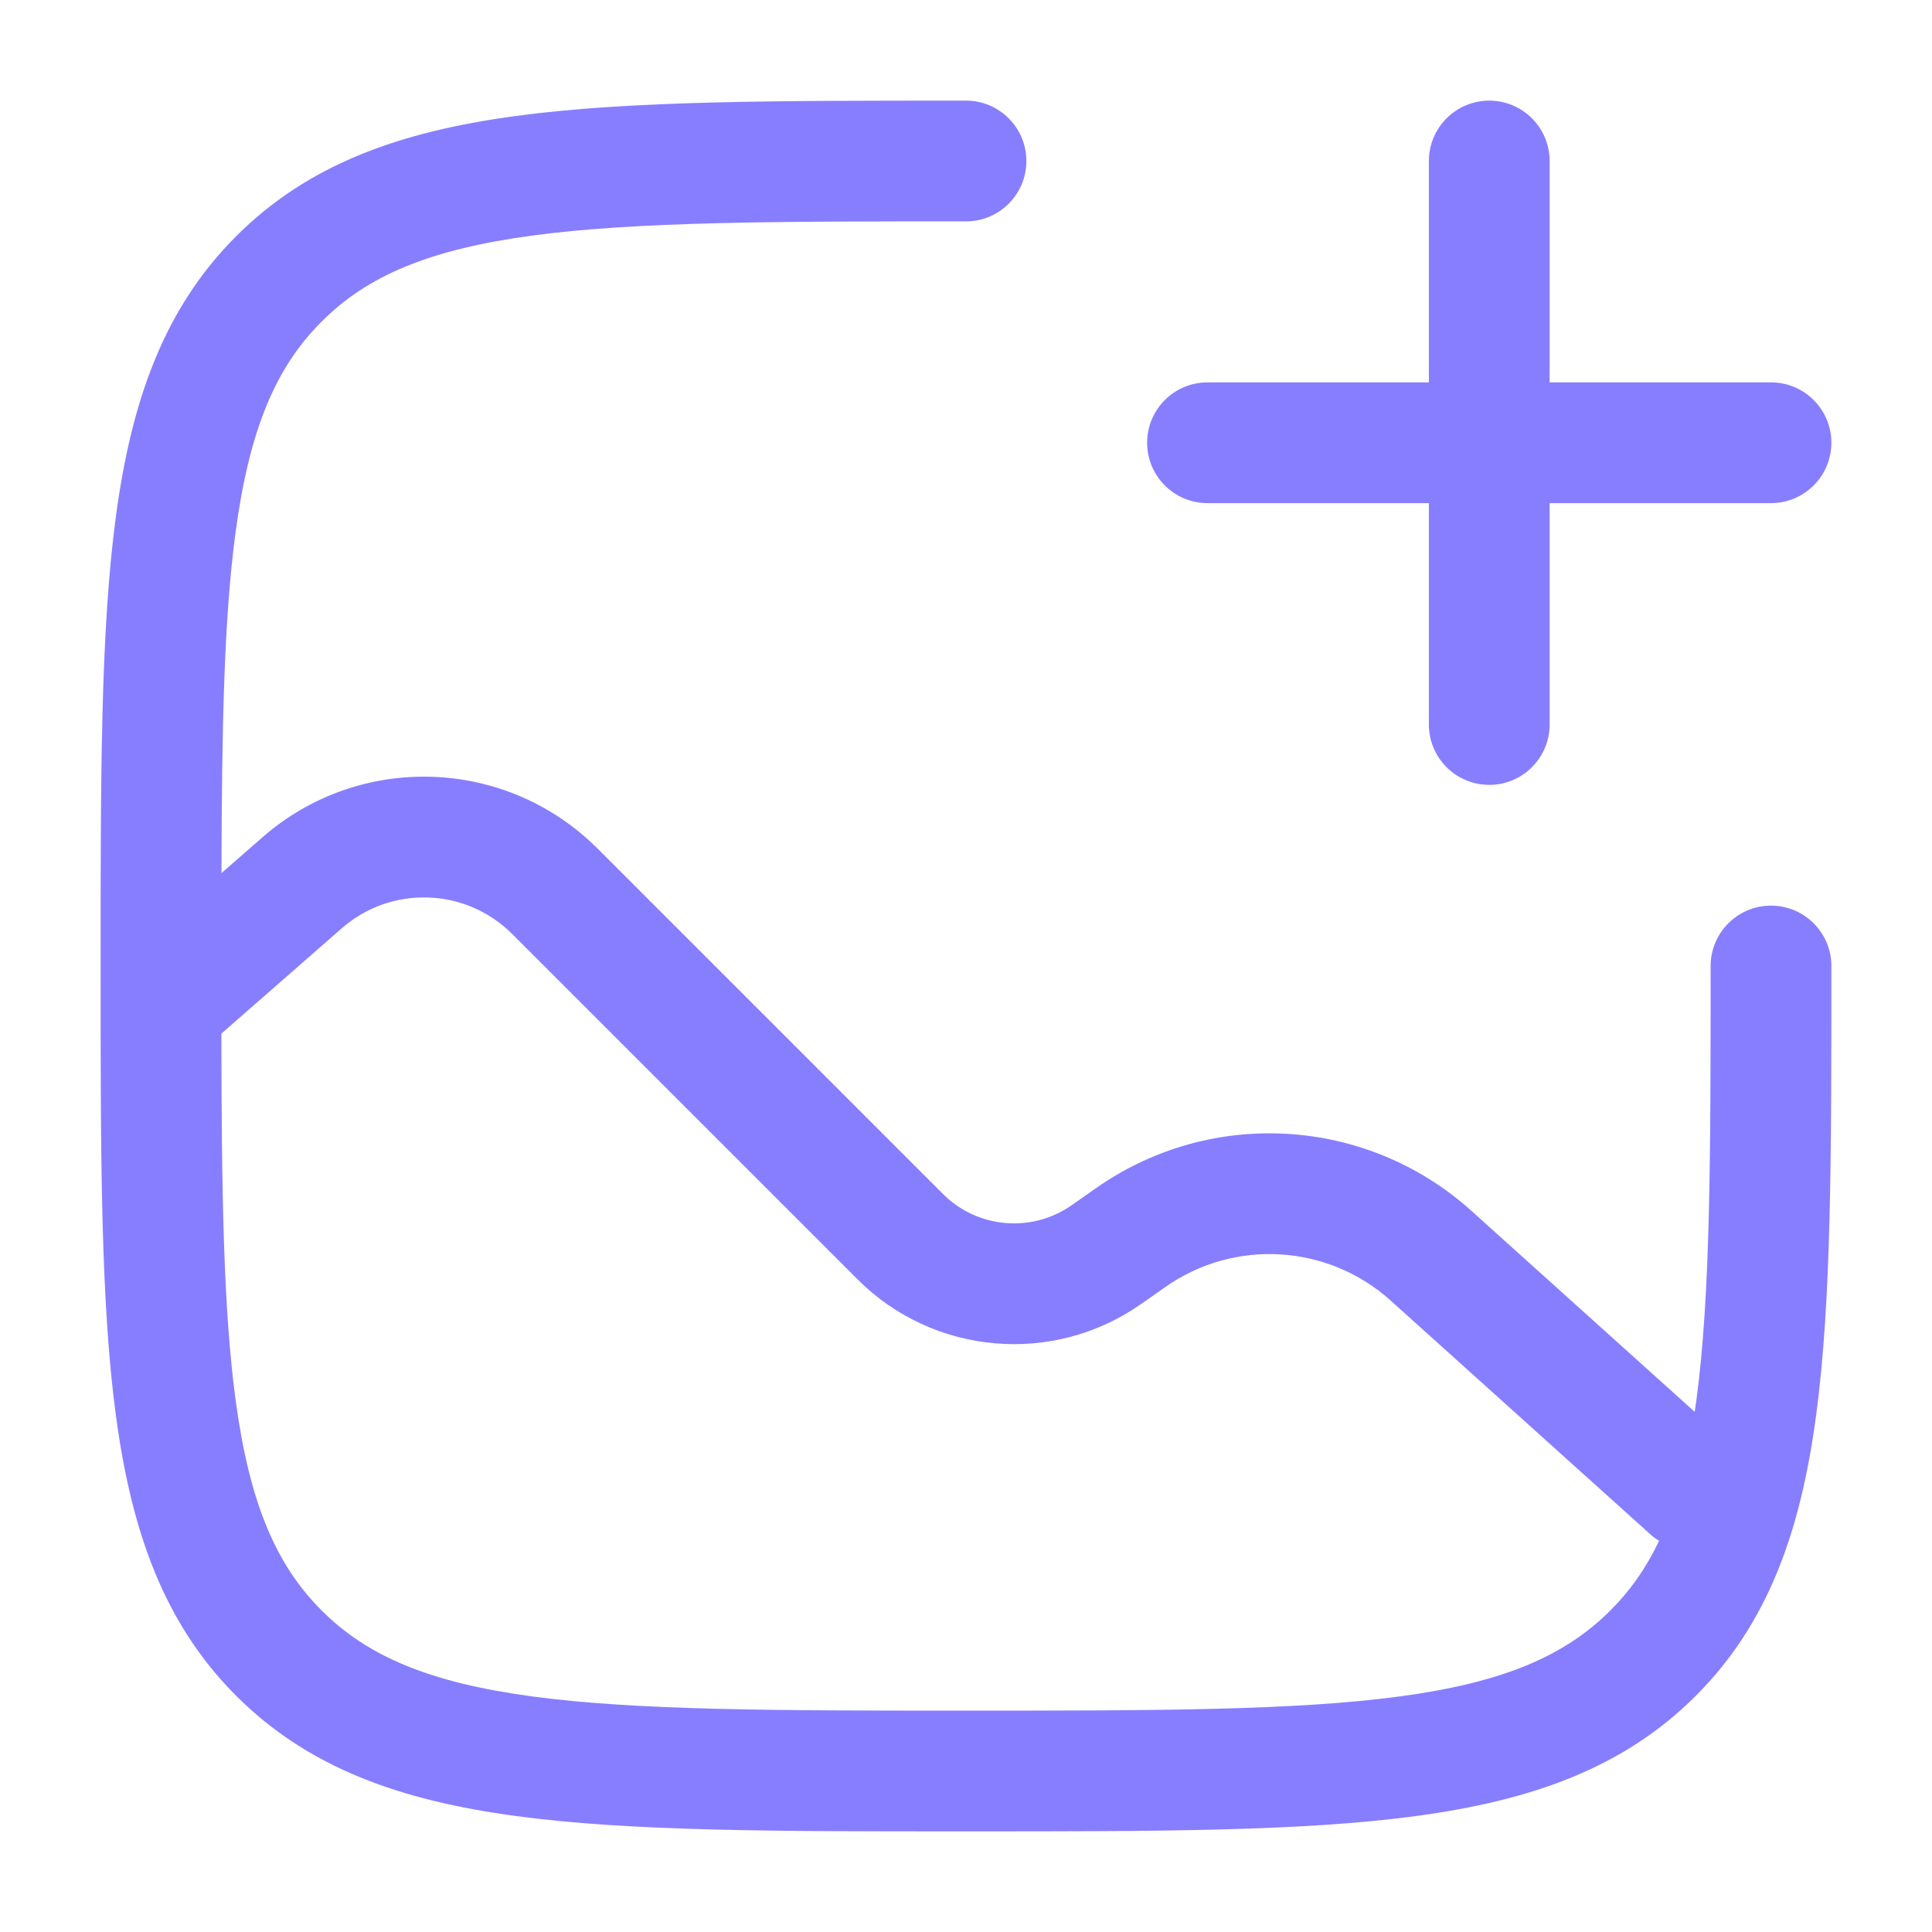
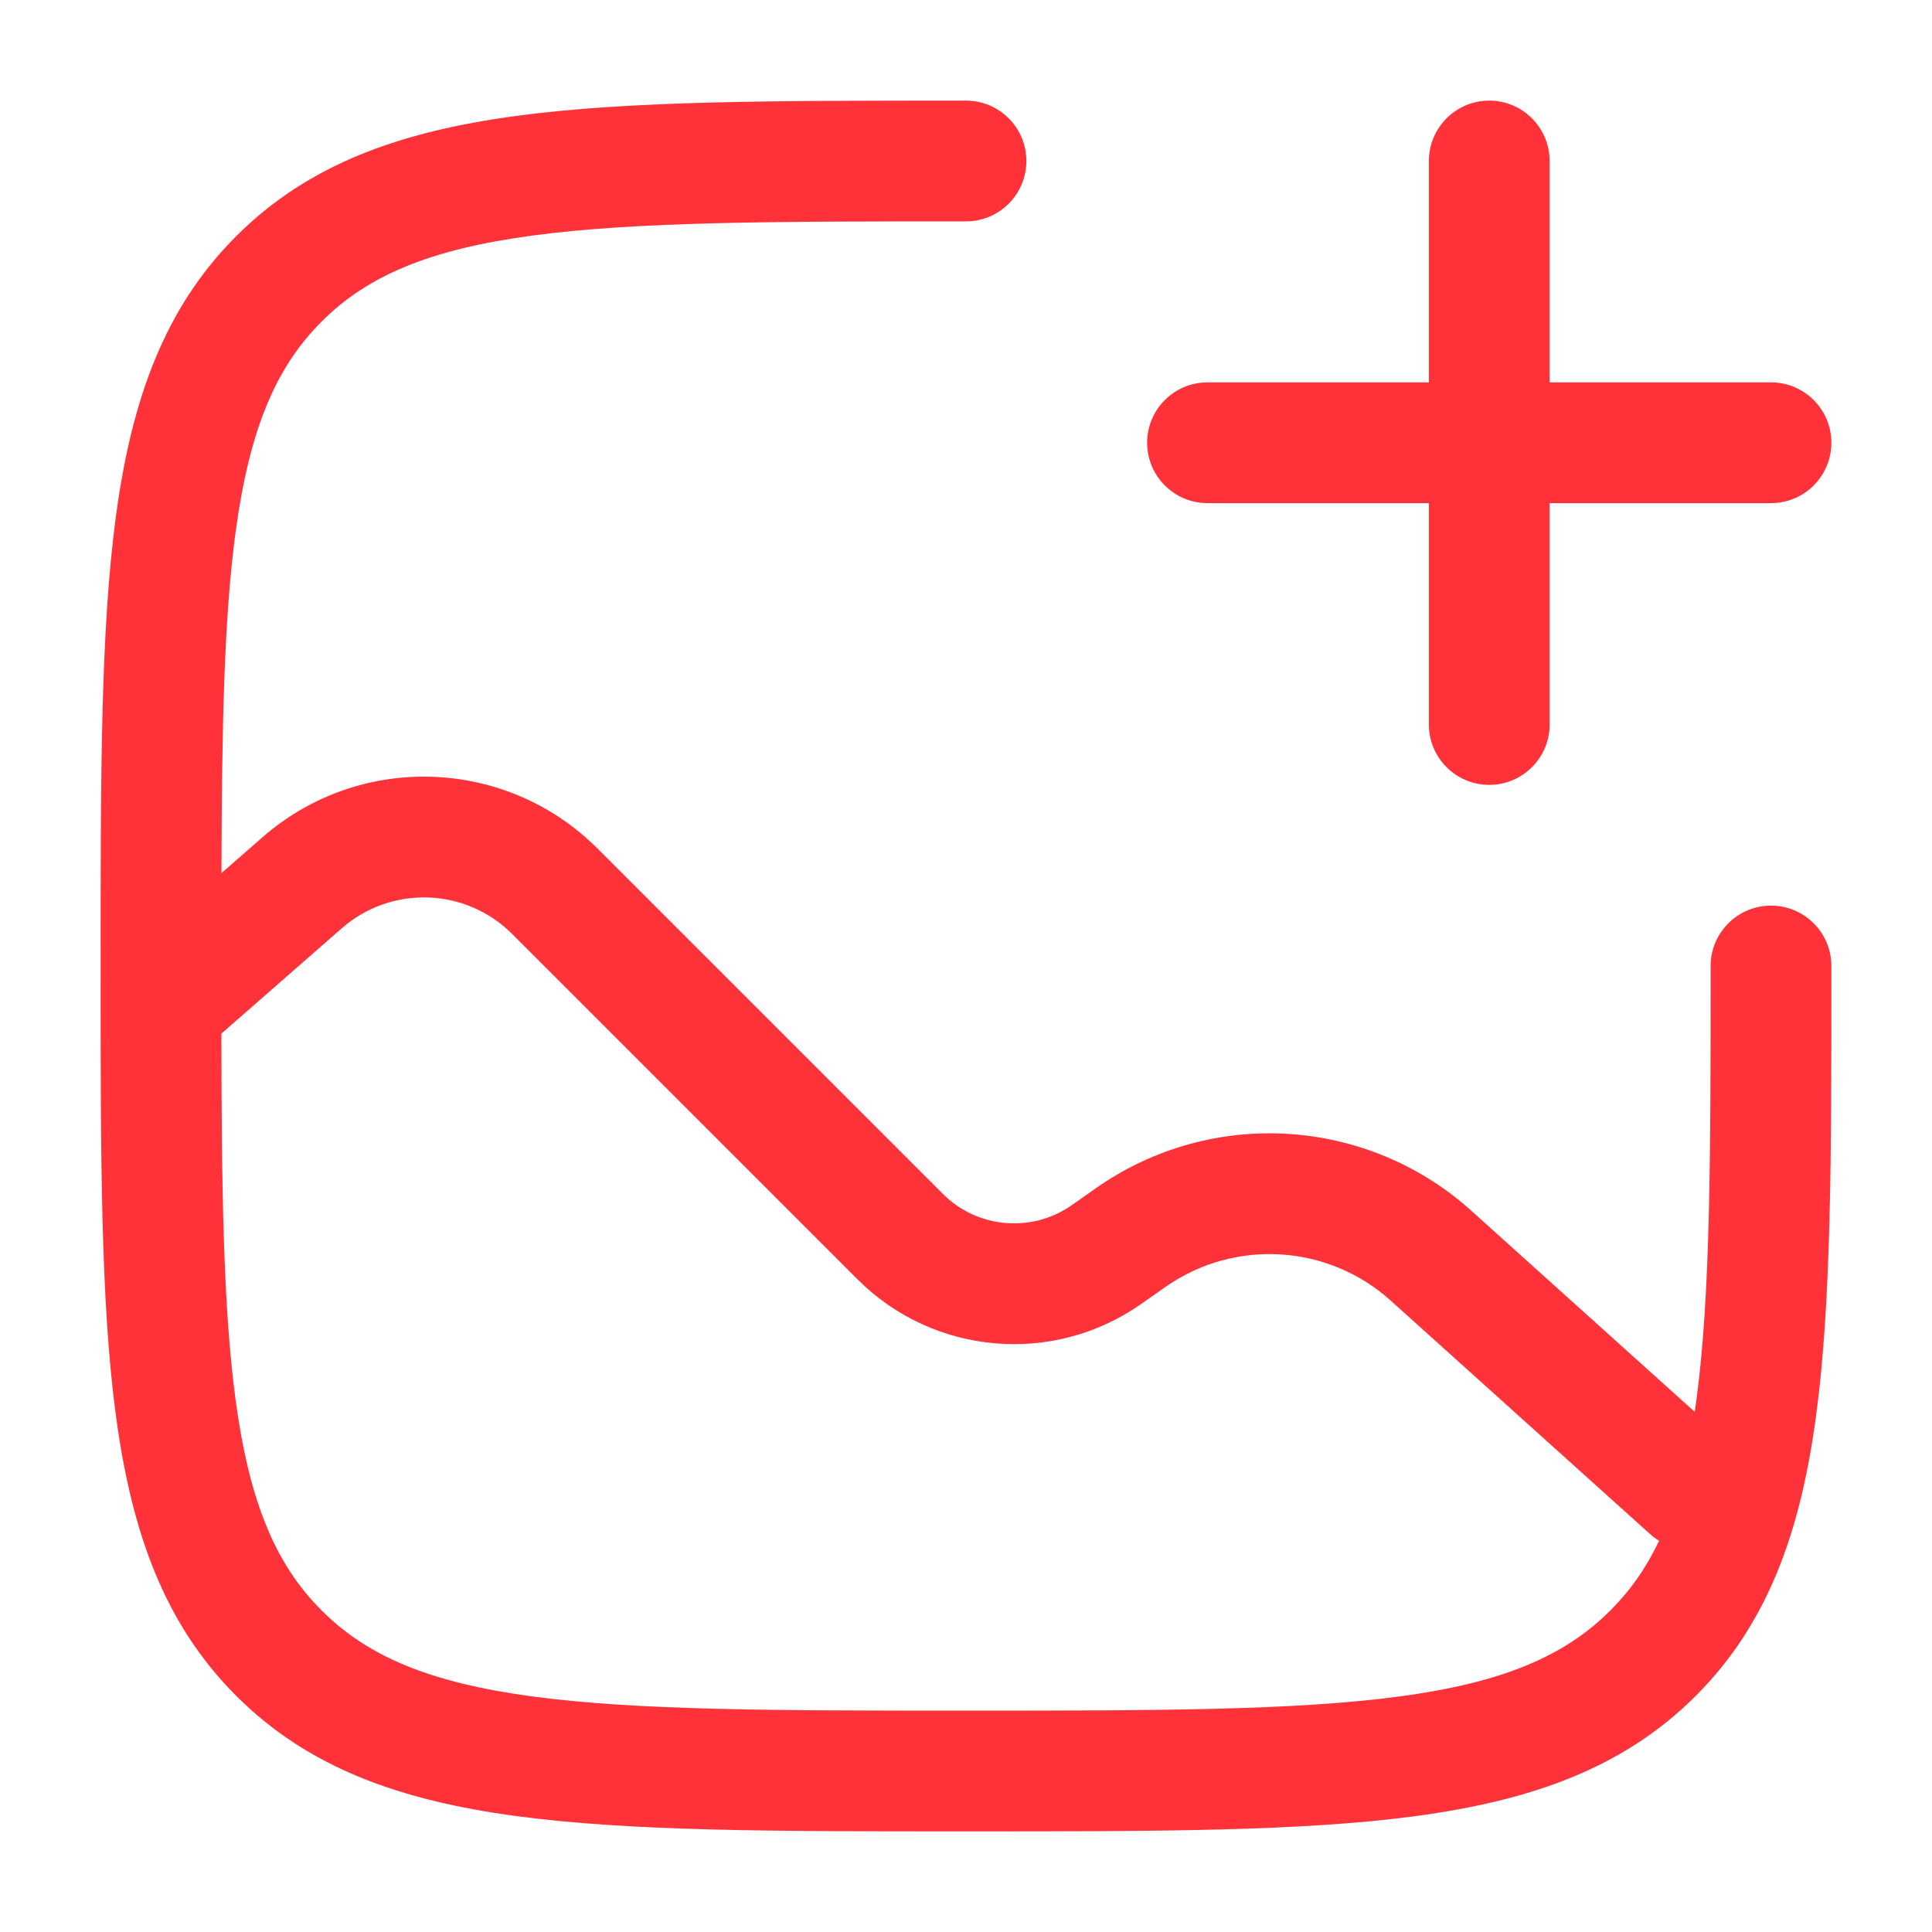
<svg xmlns="http://www.w3.org/2000/svg" width="24" height="24" viewBox="0 0 24 24" fill="none">
-   <path fill-rule="evenodd" clip-rule="evenodd" d="M18.5 1.25C18.914 1.25 19.25 1.586 19.25 2V4.75H22C22.414 4.75 22.75 5.086 22.75 5.5C22.75 5.914 22.414 6.25 22 6.25H19.25V9C19.25 9.414 18.914 9.75 18.5 9.75C18.086 9.75 17.75 9.414 17.75 9V6.25H15C14.586 6.25 14.25 5.914 14.25 5.5C14.25 5.086 14.586 4.75 15 4.75H17.75V2C17.75 1.586 18.086 1.25 18.5 1.25Z" fill="#877EFF" />
-   <path fill-rule="evenodd" clip-rule="evenodd" d="M12 1.25L11.943 1.25C9.634 1.25 7.825 1.25 6.414 1.44C4.969 1.634 3.829 2.039 2.934 2.934C2.039 3.829 1.634 4.969 1.44 6.414C1.25 7.825 1.25 9.634 1.25 11.943V12.057C1.25 14.366 1.25 16.175 1.44 17.586C1.634 19.031 2.039 20.171 2.934 21.066C3.829 21.961 4.969 22.366 6.414 22.56C7.825 22.75 9.634 22.75 11.943 22.75H12.057C14.366 22.75 16.175 22.75 17.586 22.56C19.031 22.366 20.171 21.961 21.066 21.066C21.961 20.171 22.366 19.031 22.56 17.586C22.75 16.175 22.75 14.366 22.75 12.057V12C22.75 11.586 22.414 11.25 22 11.25C21.586 11.25 21.25 11.586 21.25 12C21.25 14.378 21.248 16.086 21.074 17.386C21.067 17.438 21.06 17.488 21.052 17.538L18.278 15.041C16.979 13.872 15.044 13.755 13.613 14.761L13.315 14.97C12.818 15.319 12.142 15.261 11.713 14.831L7.423 10.541C6.287 9.406 4.466 9.345 3.258 10.403L2.751 10.846C2.756 9.054 2.781 7.693 2.926 6.614C3.098 5.335 3.425 4.564 3.995 3.995C4.564 3.425 5.335 3.098 6.614 2.926C7.914 2.752 9.622 2.75 12 2.75C12.414 2.75 12.75 2.414 12.75 2C12.75 1.586 12.414 1.25 12 1.25ZM2.926 17.386C3.098 18.665 3.425 19.436 3.995 20.005C4.564 20.575 5.335 20.902 6.614 21.074C7.914 21.248 9.622 21.25 12 21.25C14.378 21.25 16.087 21.248 17.386 21.074C18.665 20.902 19.436 20.575 20.005 20.005C20.249 19.762 20.448 19.481 20.61 19.14C20.571 19.117 20.533 19.089 20.498 19.057L17.275 16.156C16.495 15.454 15.334 15.385 14.476 15.988L14.178 16.197C13.084 16.966 11.597 16.837 10.652 15.892L6.362 11.602C5.785 11.025 4.86 10.994 4.245 11.532L2.75 12.84C2.753 14.788 2.773 16.245 2.926 17.386Z" fill="#877EFF" />
+   <path fill-rule="evenodd" clip-rule="evenodd" d="M18.5 1.25C18.914 1.25 19.25 1.586 19.25 2V4.75H22C22.414 4.75 22.75 5.086 22.75 5.5C22.75 5.914 22.414 6.25 22 6.25H19.25V9C19.25 9.414 18.914 9.75 18.5 9.75C18.086 9.75 17.75 9.414 17.75 9V6.25H15C14.586 6.25 14.25 5.914 14.25 5.5C14.25 5.086 14.586 4.75 15 4.75H17.75V2C17.75 1.586 18.086 1.25 18.5 1.25Z" fill="#FF3239" />
+   <path fill-rule="evenodd" clip-rule="evenodd" d="M12 1.25L11.943 1.25C9.634 1.25 7.825 1.25 6.414 1.44C4.969 1.634 3.829 2.039 2.934 2.934C2.039 3.829 1.634 4.969 1.44 6.414C1.25 7.825 1.25 9.634 1.25 11.943V12.057C1.25 14.366 1.25 16.175 1.44 17.586C1.634 19.031 2.039 20.171 2.934 21.066C3.829 21.961 4.969 22.366 6.414 22.56C7.825 22.75 9.634 22.75 11.943 22.75H12.057C14.366 22.75 16.175 22.75 17.586 22.56C19.031 22.366 20.171 21.961 21.066 21.066C21.961 20.171 22.366 19.031 22.56 17.586C22.75 16.175 22.75 14.366 22.75 12.057V12C22.75 11.586 22.414 11.25 22 11.25C21.586 11.25 21.25 11.586 21.25 12C21.25 14.378 21.248 16.086 21.074 17.386C21.067 17.438 21.06 17.488 21.052 17.538L18.278 15.041C16.979 13.872 15.044 13.755 13.613 14.761L13.315 14.97C12.818 15.319 12.142 15.261 11.713 14.831L7.423 10.541C6.287 9.406 4.466 9.345 3.258 10.403L2.751 10.846C2.756 9.054 2.781 7.693 2.926 6.614C3.098 5.335 3.425 4.564 3.995 3.995C4.564 3.425 5.335 3.098 6.614 2.926C7.914 2.752 9.622 2.75 12 2.75C12.414 2.75 12.75 2.414 12.75 2C12.75 1.586 12.414 1.25 12 1.25ZM2.926 17.386C3.098 18.665 3.425 19.436 3.995 20.005C4.564 20.575 5.335 20.902 6.614 21.074C7.914 21.248 9.622 21.25 12 21.25C14.378 21.25 16.087 21.248 17.386 21.074C18.665 20.902 19.436 20.575 20.005 20.005C20.249 19.762 20.448 19.481 20.61 19.14C20.571 19.117 20.533 19.089 20.498 19.057L17.275 16.156C16.495 15.454 15.334 15.385 14.476 15.988L14.178 16.197C13.084 16.966 11.597 16.837 10.652 15.892L6.362 11.602C5.785 11.025 4.86 10.994 4.245 11.532L2.75 12.84C2.753 14.788 2.773 16.245 2.926 17.386Z" fill="#FF3239" />
</svg>
